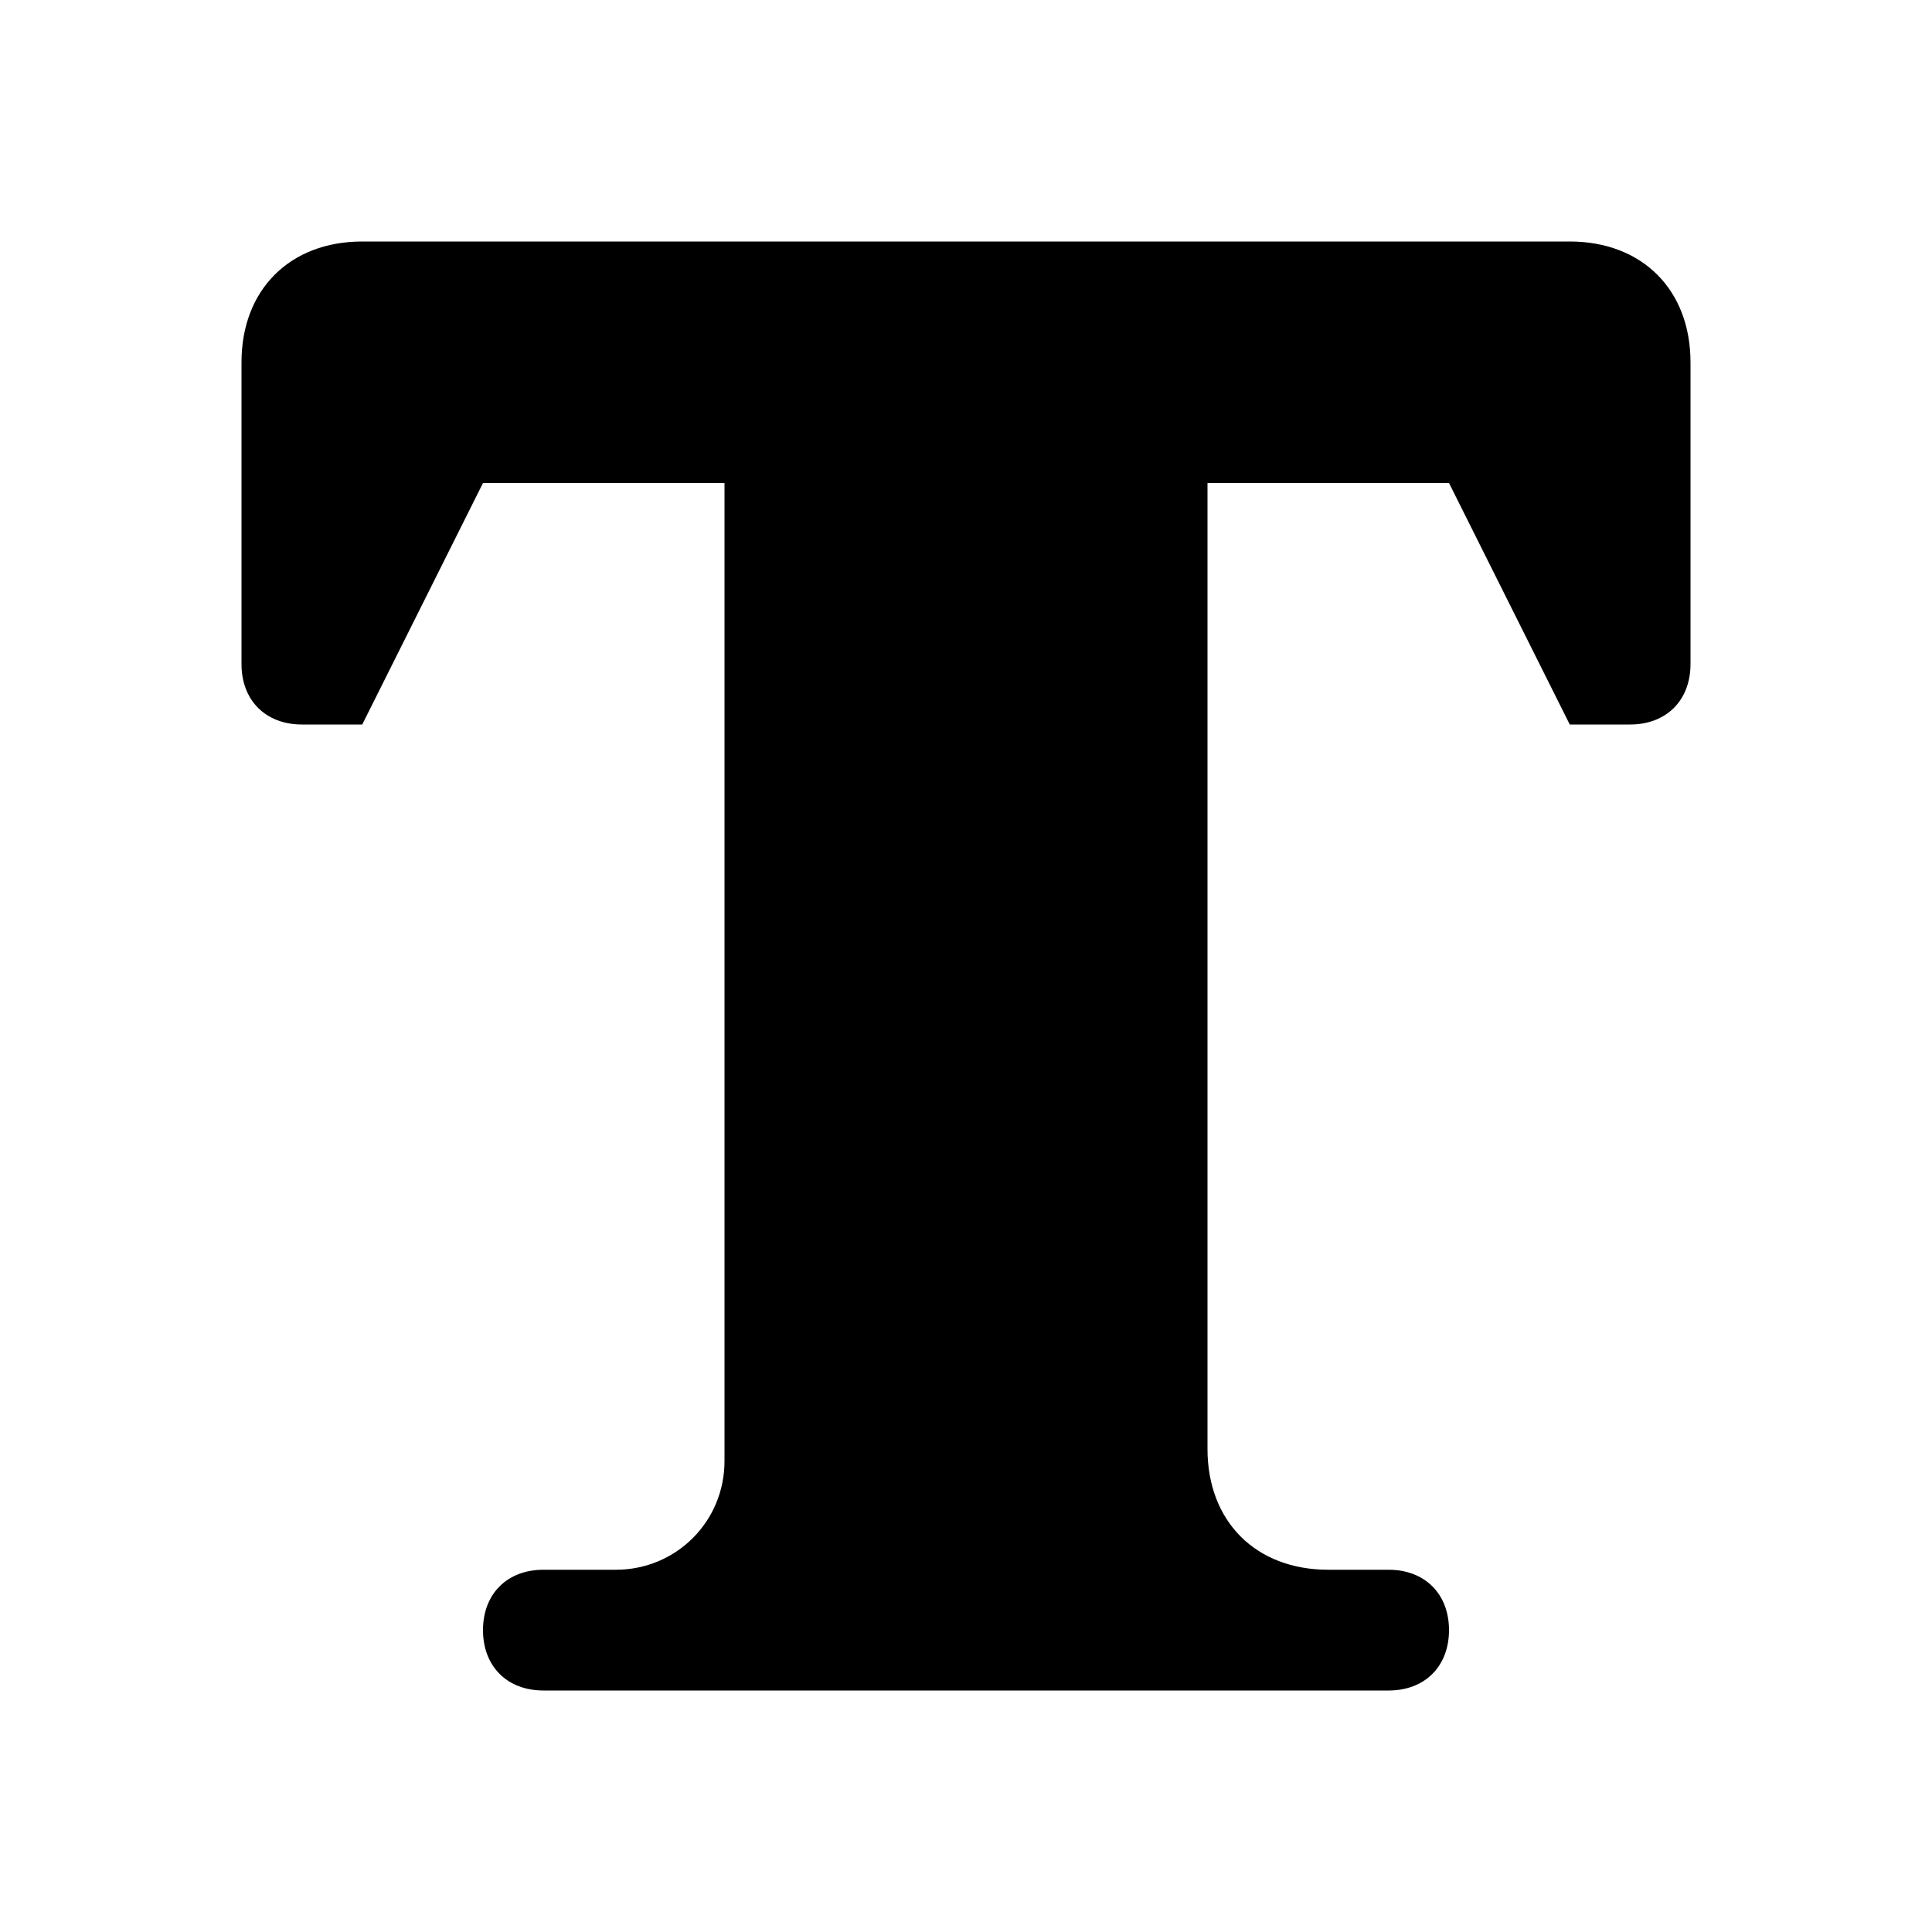
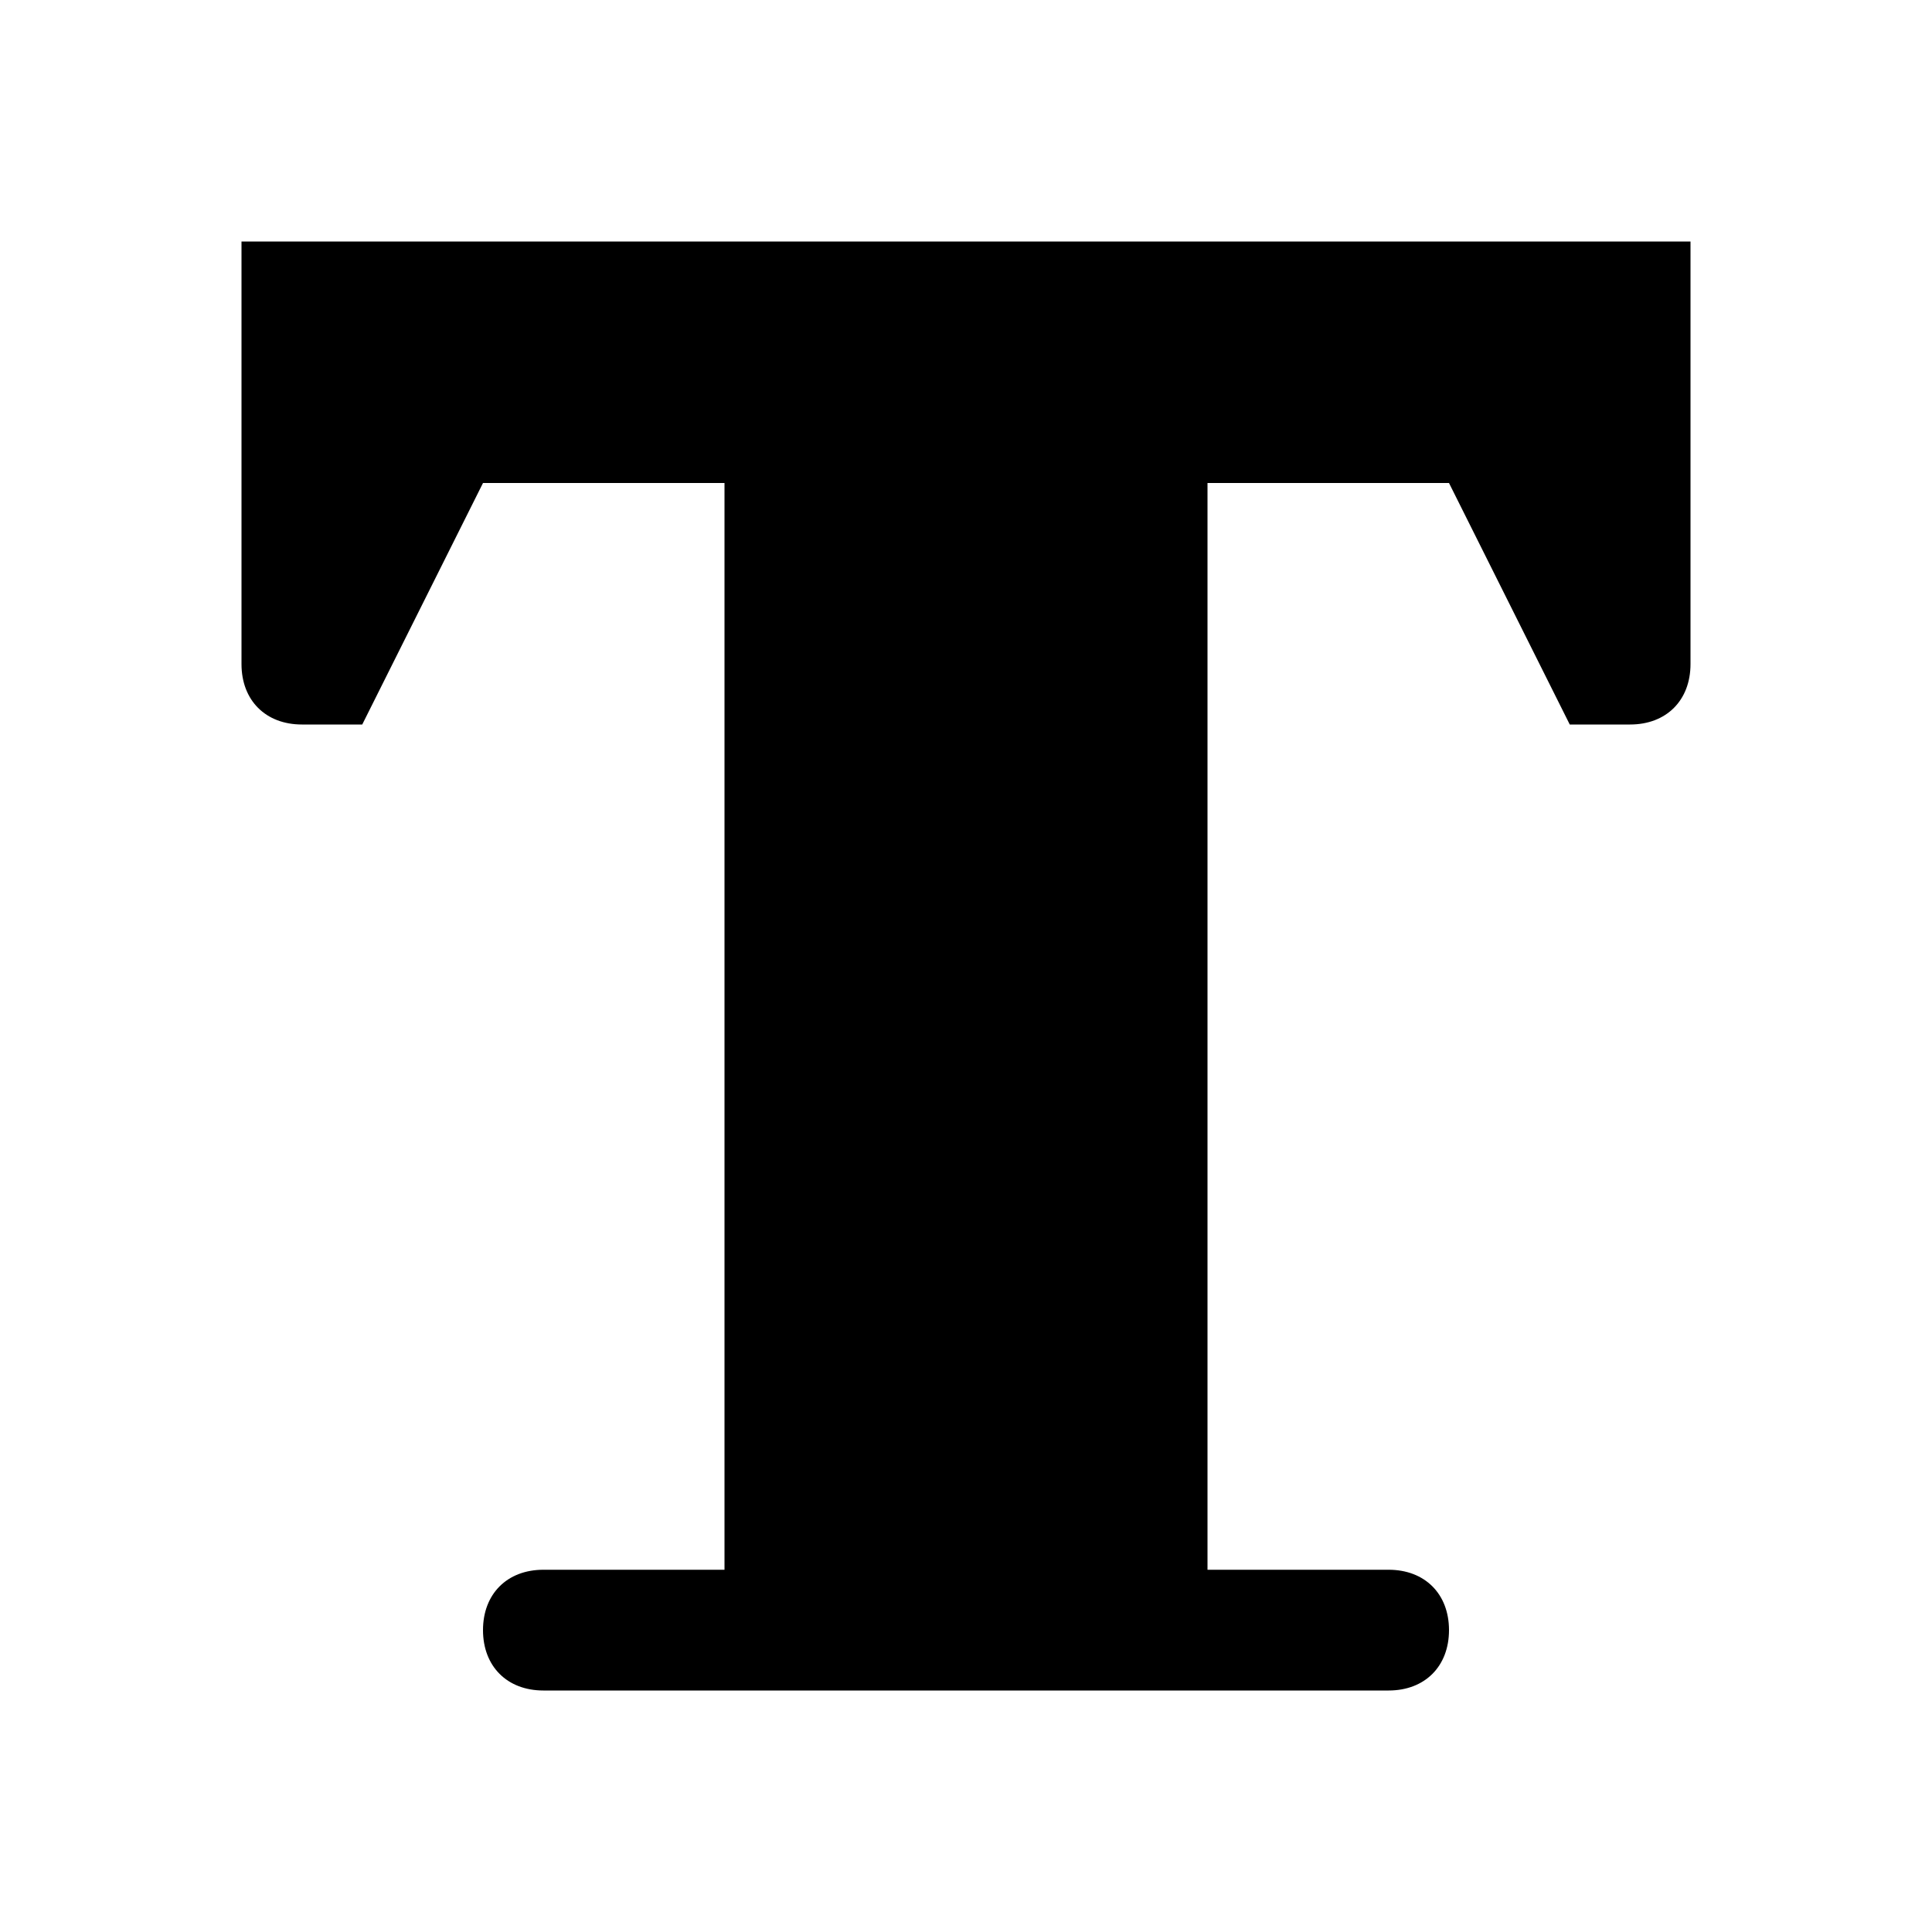
<svg xmlns="http://www.w3.org/2000/svg" version="1.1" id="Layer_1" x="0px" y="0px" viewBox="0 0 16 16" style="enable-background:new 0 0 16 16;" xml:space="preserve">
-   <path id="XMLID_5_" d="M13,2h-3H6H3C2.4,2,2,2.4,2,3v1h0v1.5C2,5.8,2.2,6,2.5,6H3l1-2h2v8.1C6,12.6,5.6,13,5.1,13H4.5  C4.2,13,4,13.2,4,13.5C4,13.8,4.2,14,4.5,14H6h4h1.5c0.3,0,0.5-0.2,0.5-0.5c0-0.3-0.2-0.5-0.5-0.5H11c-0.6,0-1-0.4-1-1V4h2l1,2h0.5  C13.8,6,14,5.8,14,5.5V4V3C14,2.4,13.6,2,13,2z" />
+   <path id="XMLID_5_" d="M14,2h-4H6H2v2l0,0v1.5C2,5.8,2.2,6,2.5,6H3l1-2h2v9H4.5C4.2,13,4,13.2,4,13.5S4.2,14,4.5,14H6h4h1.5  c0.3,0,0.5-0.2,0.5-0.5S11.8,13,11.5,13H10V4h2l1,2h0.5C13.8,6,14,5.8,14,5.5V4V2z" />
</svg>
